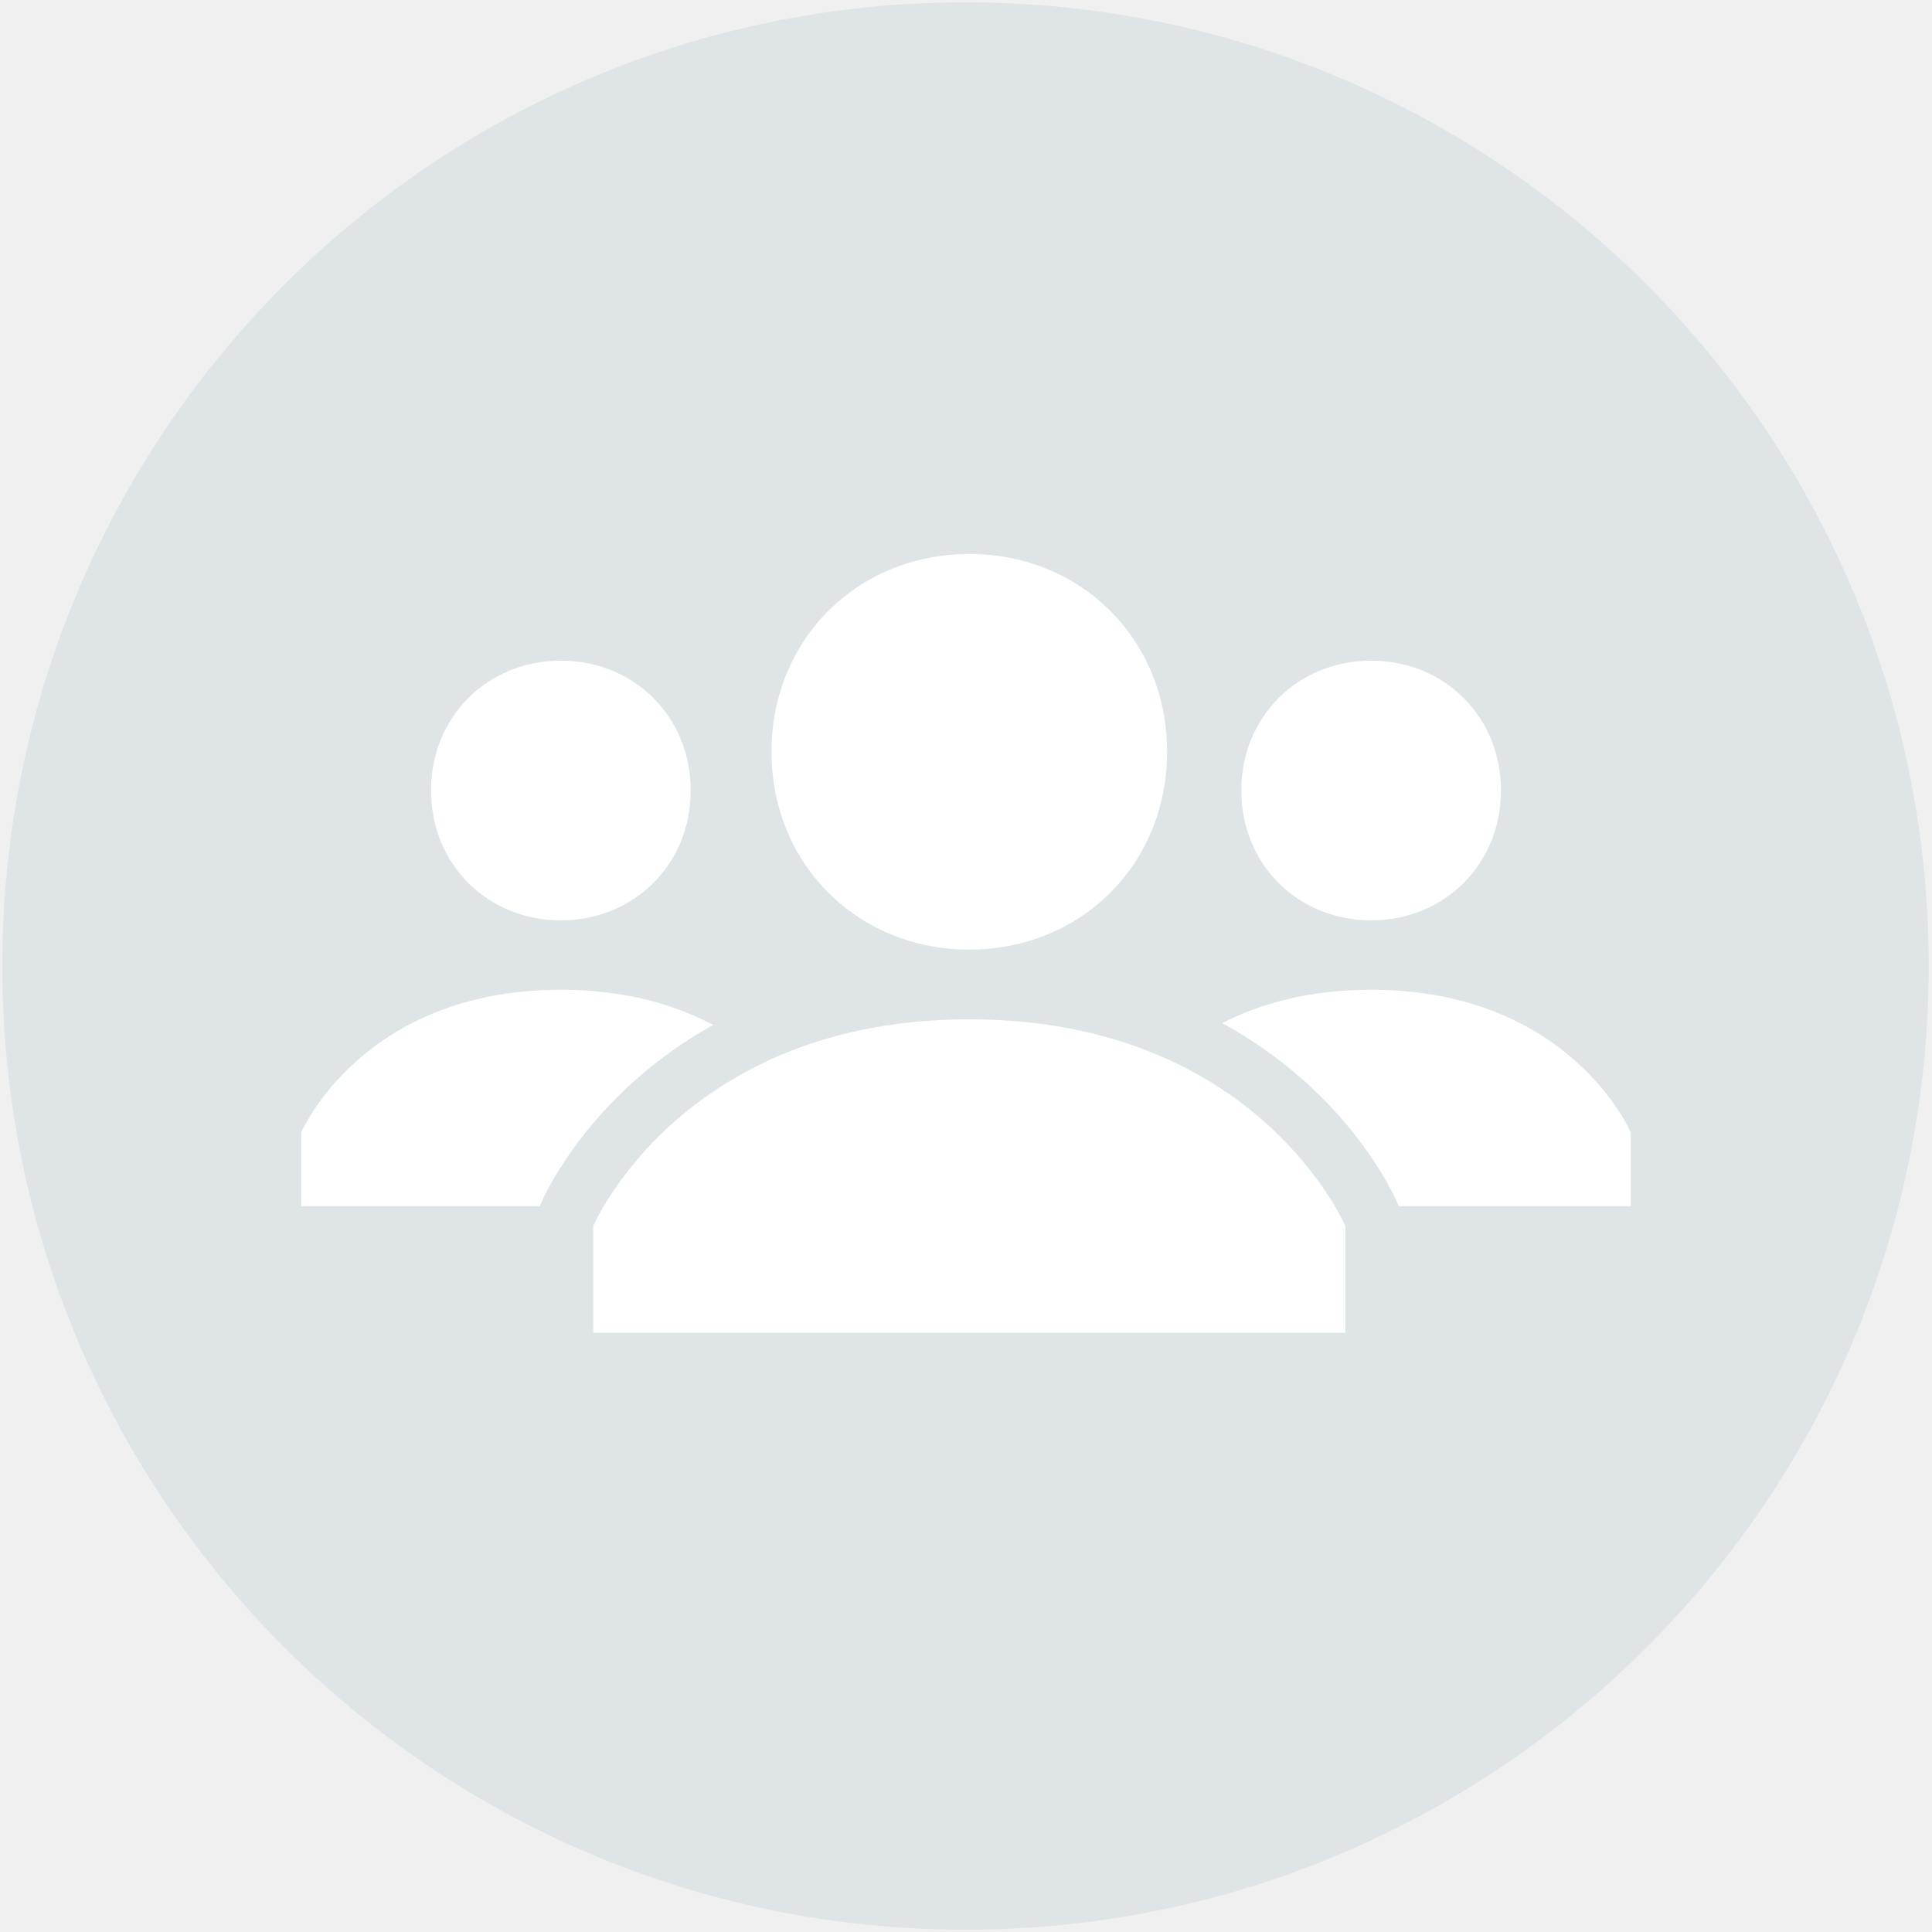
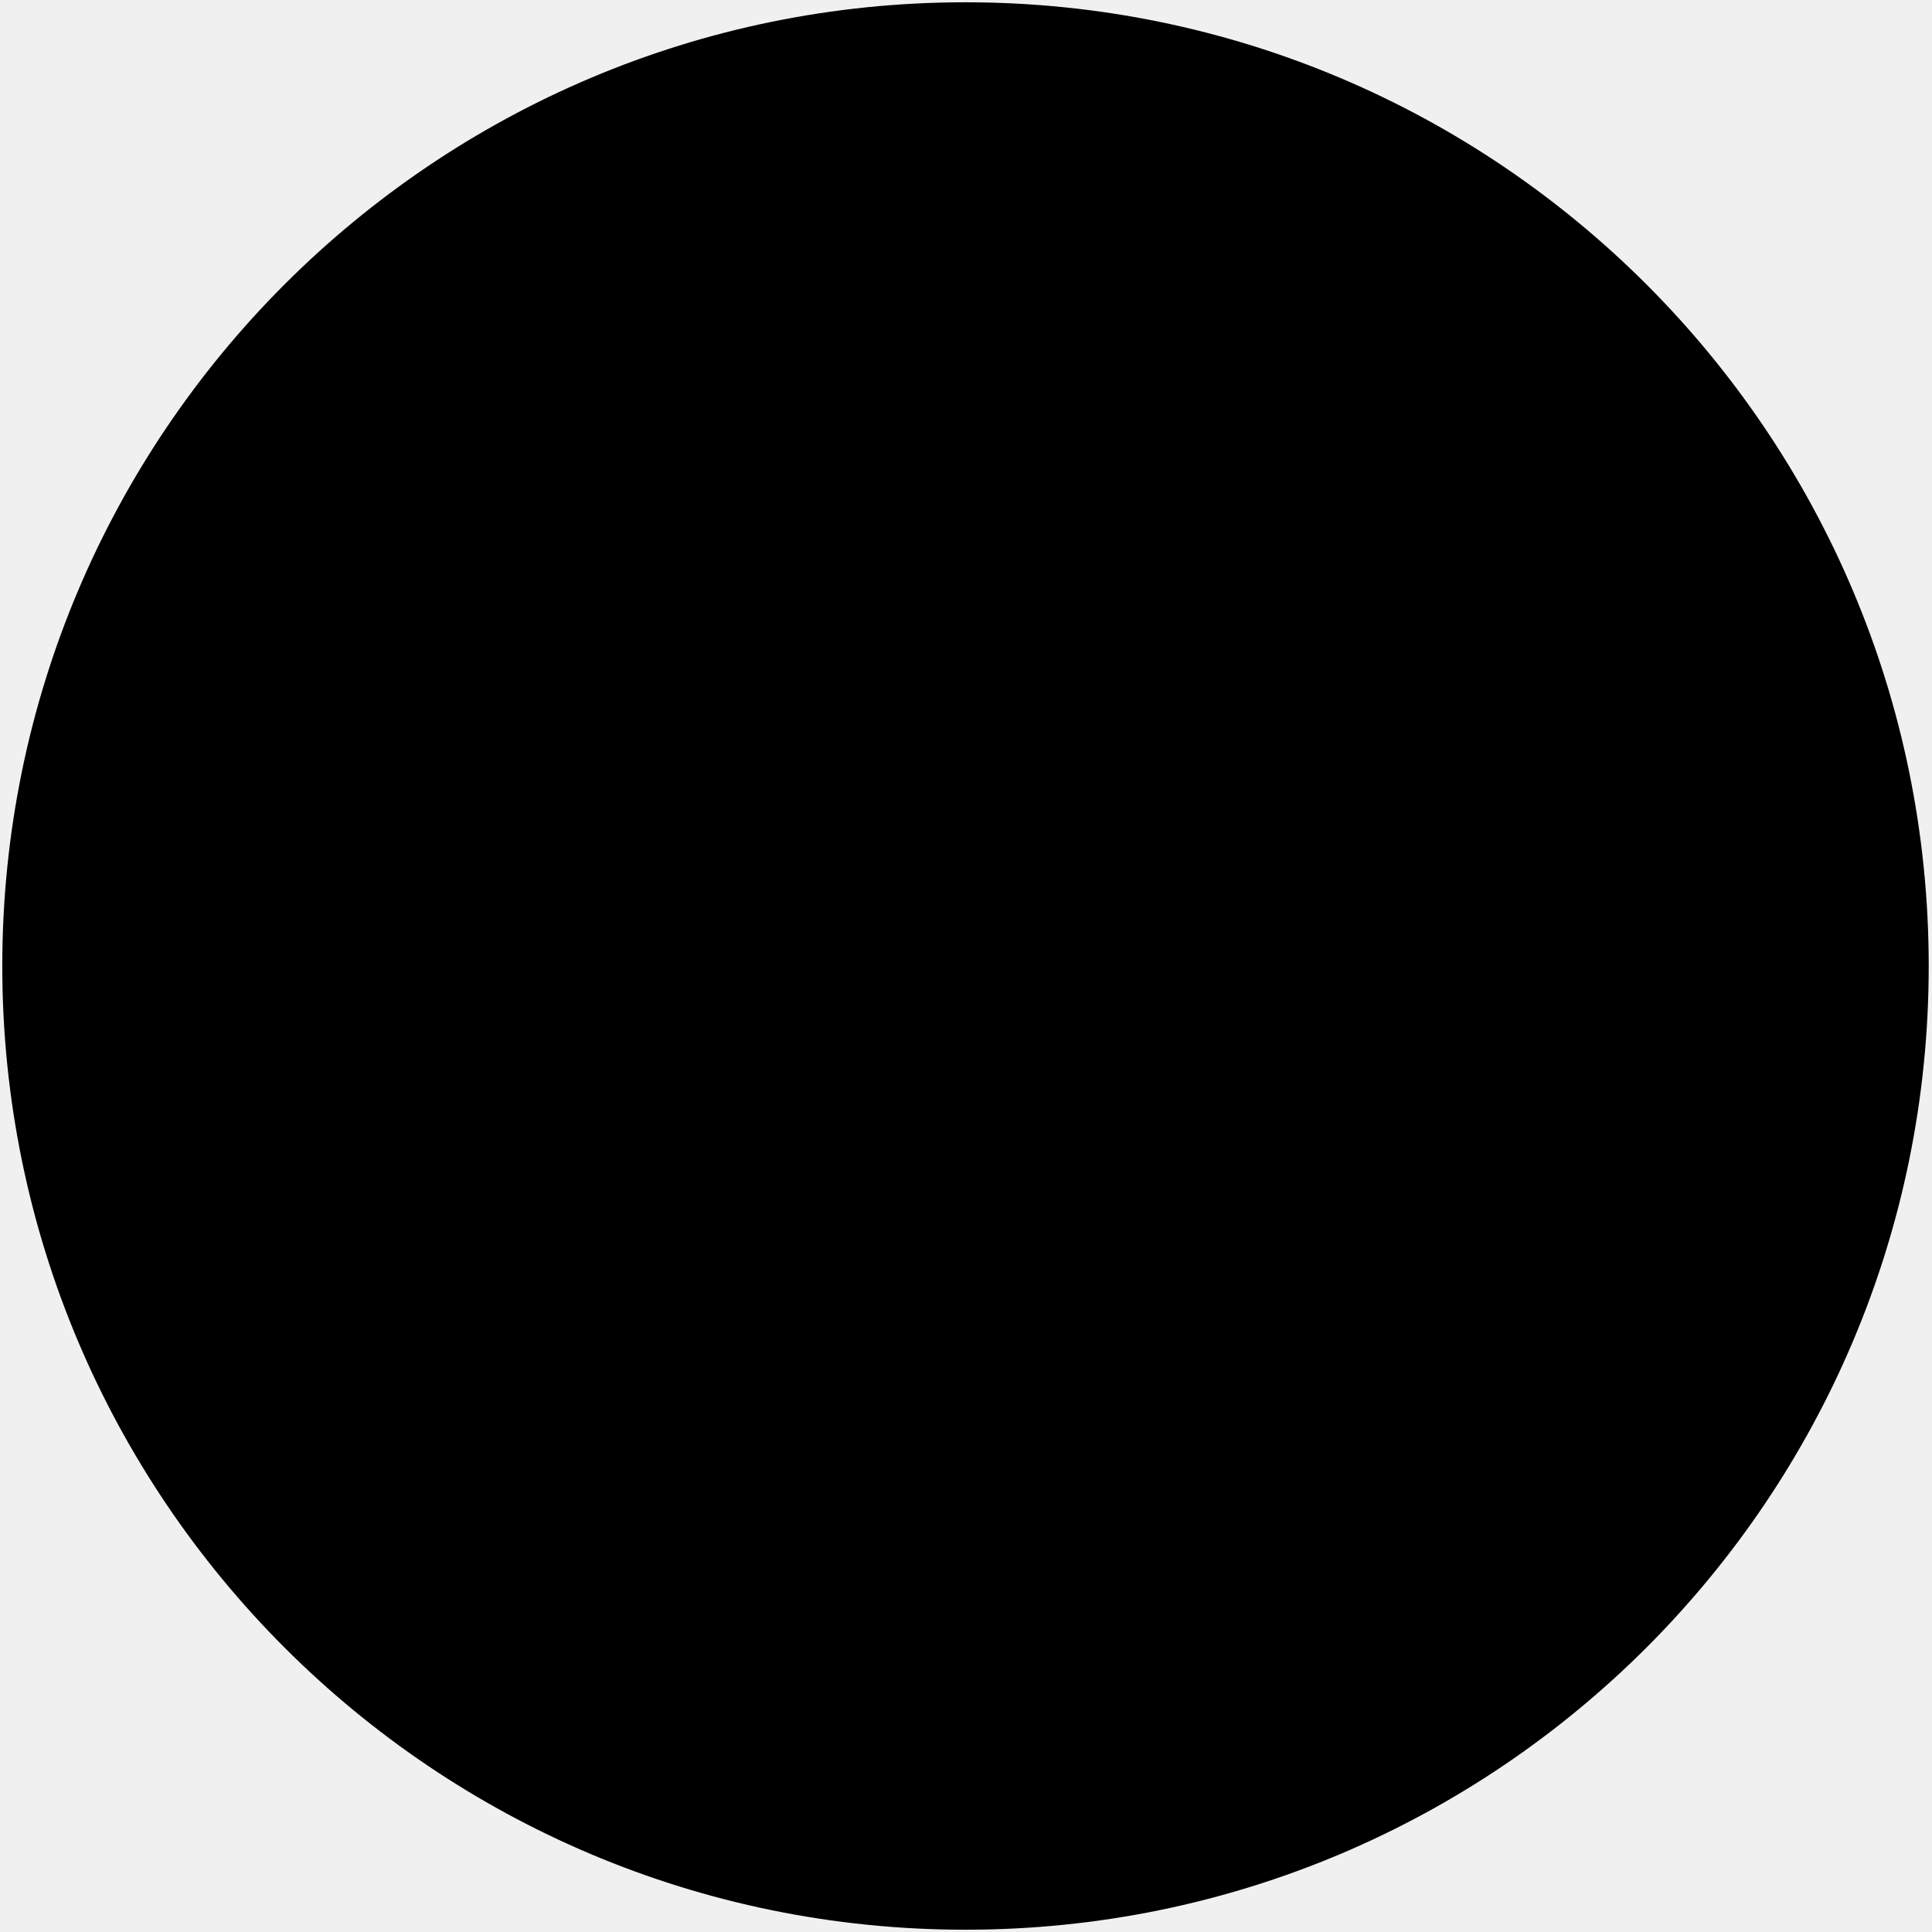
<svg xmlns="http://www.w3.org/2000/svg" viewBox="0 0 212 212" width="212" height="212">
-   <path fill="#DFE5E7" class="background" d="M105.946.25C164.318.25 211.64 47.596 211.64 106s-47.322 105.75-105.695 105.75C47.571 211.75.25 164.404.25 106S47.571.25 105.946.25z" />
-   <path fill="#FFF" class="primary" d="M61.543 100.988c8.073 0 14.246-6.174 14.246-14.246s-6.173-14.246-14.246-14.246-14.246 6.173-14.246 14.246 6.174 14.246 14.246 14.246zm8.159 17.541a48.192 48.192 0 0 1 8.545-6.062c-4.174-2.217-9.641-3.859-16.704-3.859-21.844 0-28.492 15.67-28.492 15.67v8.073h26.181l.105-.248c.303-.713 3.164-7.151 10.365-13.574zm80.755-9.921c-6.854 0-12.21 1.543-16.336 3.661a48.223 48.223 0 0 1 8.903 6.26c7.201 6.422 10.061 12.861 10.364 13.574l.105.248h25.456v-8.073c-.001 0-6.649-15.67-28.492-15.67zm0-7.62c8.073 0 14.246-6.174 14.246-14.246s-6.173-14.246-14.246-14.246-14.246 6.173-14.246 14.246 6.173 14.246 14.246 14.246zm-44.093 3.21a23.21 23.21 0 0 0 4.464-.428c.717-.14 1.419-.315 2.106-.521 1.03-.309 2.023-.69 2.976-1.138a21.099 21.099 0 0 0 3.574-2.133 20.872 20.872 0 0 0 5.515-6.091 21.283 21.283 0 0 0 2.121-4.823 22.16 22.16 0 0 0 .706-3.193c.16-1.097.242-2.224.242-3.377s-.083-2.281-.242-3.377a22.778 22.778 0 0 0-.706-3.193 21.283 21.283 0 0 0-3.272-6.55 20.848 20.848 0 0 0-4.364-4.364 21.099 21.099 0 0 0-3.574-2.133 21.488 21.488 0 0 0-2.976-1.138 22.33 22.33 0 0 0-2.106-.521 23.202 23.202 0 0 0-4.464-.428c-12.299 0-21.705 9.405-21.705 21.704 0 12.299 9.406 21.704 21.705 21.704zM145.629 131a36.739 36.739 0 0 0-1.2-1.718 39.804 39.804 0 0 0-3.367-3.967 41.481 41.481 0 0 0-3.442-3.179 42.078 42.078 0 0 0-5.931-4.083 43.725 43.725 0 0 0-3.476-1.776c-.036-.016-.069-.034-.104-.05-5.692-2.581-12.849-4.376-21.746-4.376-8.898 0-16.055 1.795-21.746 4.376-.196.089-.379.185-.572.276a43.316 43.316 0 0 0-3.62 1.917 42.32 42.32 0 0 0-5.318 3.716 41.501 41.501 0 0 0-3.443 3.179 40.632 40.632 0 0 0-3.366 3.967c-.452.61-.851 1.186-1.2 1.718-.324.493-.6.943-.841 1.351l-.061.101a27.96 27.96 0 0 0-.622 1.119c-.325.621-.475.975-.475.975v11.692h82.53v-11.692s-.36-.842-1.158-2.195a35.417 35.417 0 0 0-.842-1.351z" />
+   <path class="background" d="M105.946.25C164.318.25 211.64 47.596 211.64 106s-47.322 105.75-105.695 105.75C47.571 211.75.25 164.404.25 106S47.571.25 105.946.25z" />
+   <path fill="currentColor" d="M61.543 100.988c8.073 0 14.246-6.174 14.246-14.246s-6.173-14.246-14.246-14.246-14.246 6.173-14.246 14.246 6.174 14.246 14.246 14.246zm8.159 17.541a48.192 48.192 0 0 1 8.545-6.062c-4.174-2.217-9.641-3.859-16.704-3.859-21.844 0-28.492 15.67-28.492 15.67v8.073h26.181l.105-.248c.303-.713 3.164-7.151 10.365-13.574zm80.755-9.921c-6.854 0-12.21 1.543-16.336 3.661a48.223 48.223 0 0 1 8.903 6.26c7.201 6.422 10.061 12.861 10.364 13.574l.105.248h25.456v-8.073c-.001 0-6.649-15.67-28.492-15.67zm0-7.62c8.073 0 14.246-6.174 14.246-14.246s-6.173-14.246-14.246-14.246-14.246 6.173-14.246 14.246 6.173 14.246 14.246 14.246zm-44.093 3.21a23.21 23.21 0 0 0 4.464-.428c.717-.14 1.419-.315 2.106-.521 1.03-.309 2.023-.69 2.976-1.138a21.099 21.099 0 0 0 3.574-2.133 20.872 20.872 0 0 0 5.515-6.091 21.283 21.283 0 0 0 2.121-4.823 22.16 22.16 0 0 0 .706-3.193c.16-1.097.242-2.224.242-3.377s-.083-2.281-.242-3.377a22.778 22.778 0 0 0-.706-3.193 21.283 21.283 0 0 0-3.272-6.55 20.848 20.848 0 0 0-4.364-4.364 21.099 21.099 0 0 0-3.574-2.133 21.488 21.488 0 0 0-2.976-1.138 22.33 22.33 0 0 0-2.106-.521 23.202 23.202 0 0 0-4.464-.428c-12.299 0-21.705 9.405-21.705 21.704 0 12.299 9.406 21.704 21.705 21.704zM145.629 131a36.739 36.739 0 0 0-1.2-1.718 39.804 39.804 0 0 0-3.367-3.967 41.481 41.481 0 0 0-3.442-3.179 42.078 42.078 0 0 0-5.931-4.083 43.725 43.725 0 0 0-3.476-1.776c-.036-.016-.069-.034-.104-.05-5.692-2.581-12.849-4.376-21.746-4.376-8.898 0-16.055 1.795-21.746 4.376-.196.089-.379.185-.572.276a43.316 43.316 0 0 0-3.62 1.917 42.32 42.32 0 0 0-5.318 3.716 41.501 41.501 0 0 0-3.443 3.179 40.632 40.632 0 0 0-3.366 3.967c-.452.61-.851 1.186-1.2 1.718-.324.493-.6.943-.841 1.351l-.061.101a27.96 27.96 0 0 0-.622 1.119c-.325.621-.475.975-.475.975v11.692h82.53v-11.692s-.36-.842-1.158-2.195a35.417 35.417 0 0 0-.842-1.351z" />
</svg>
